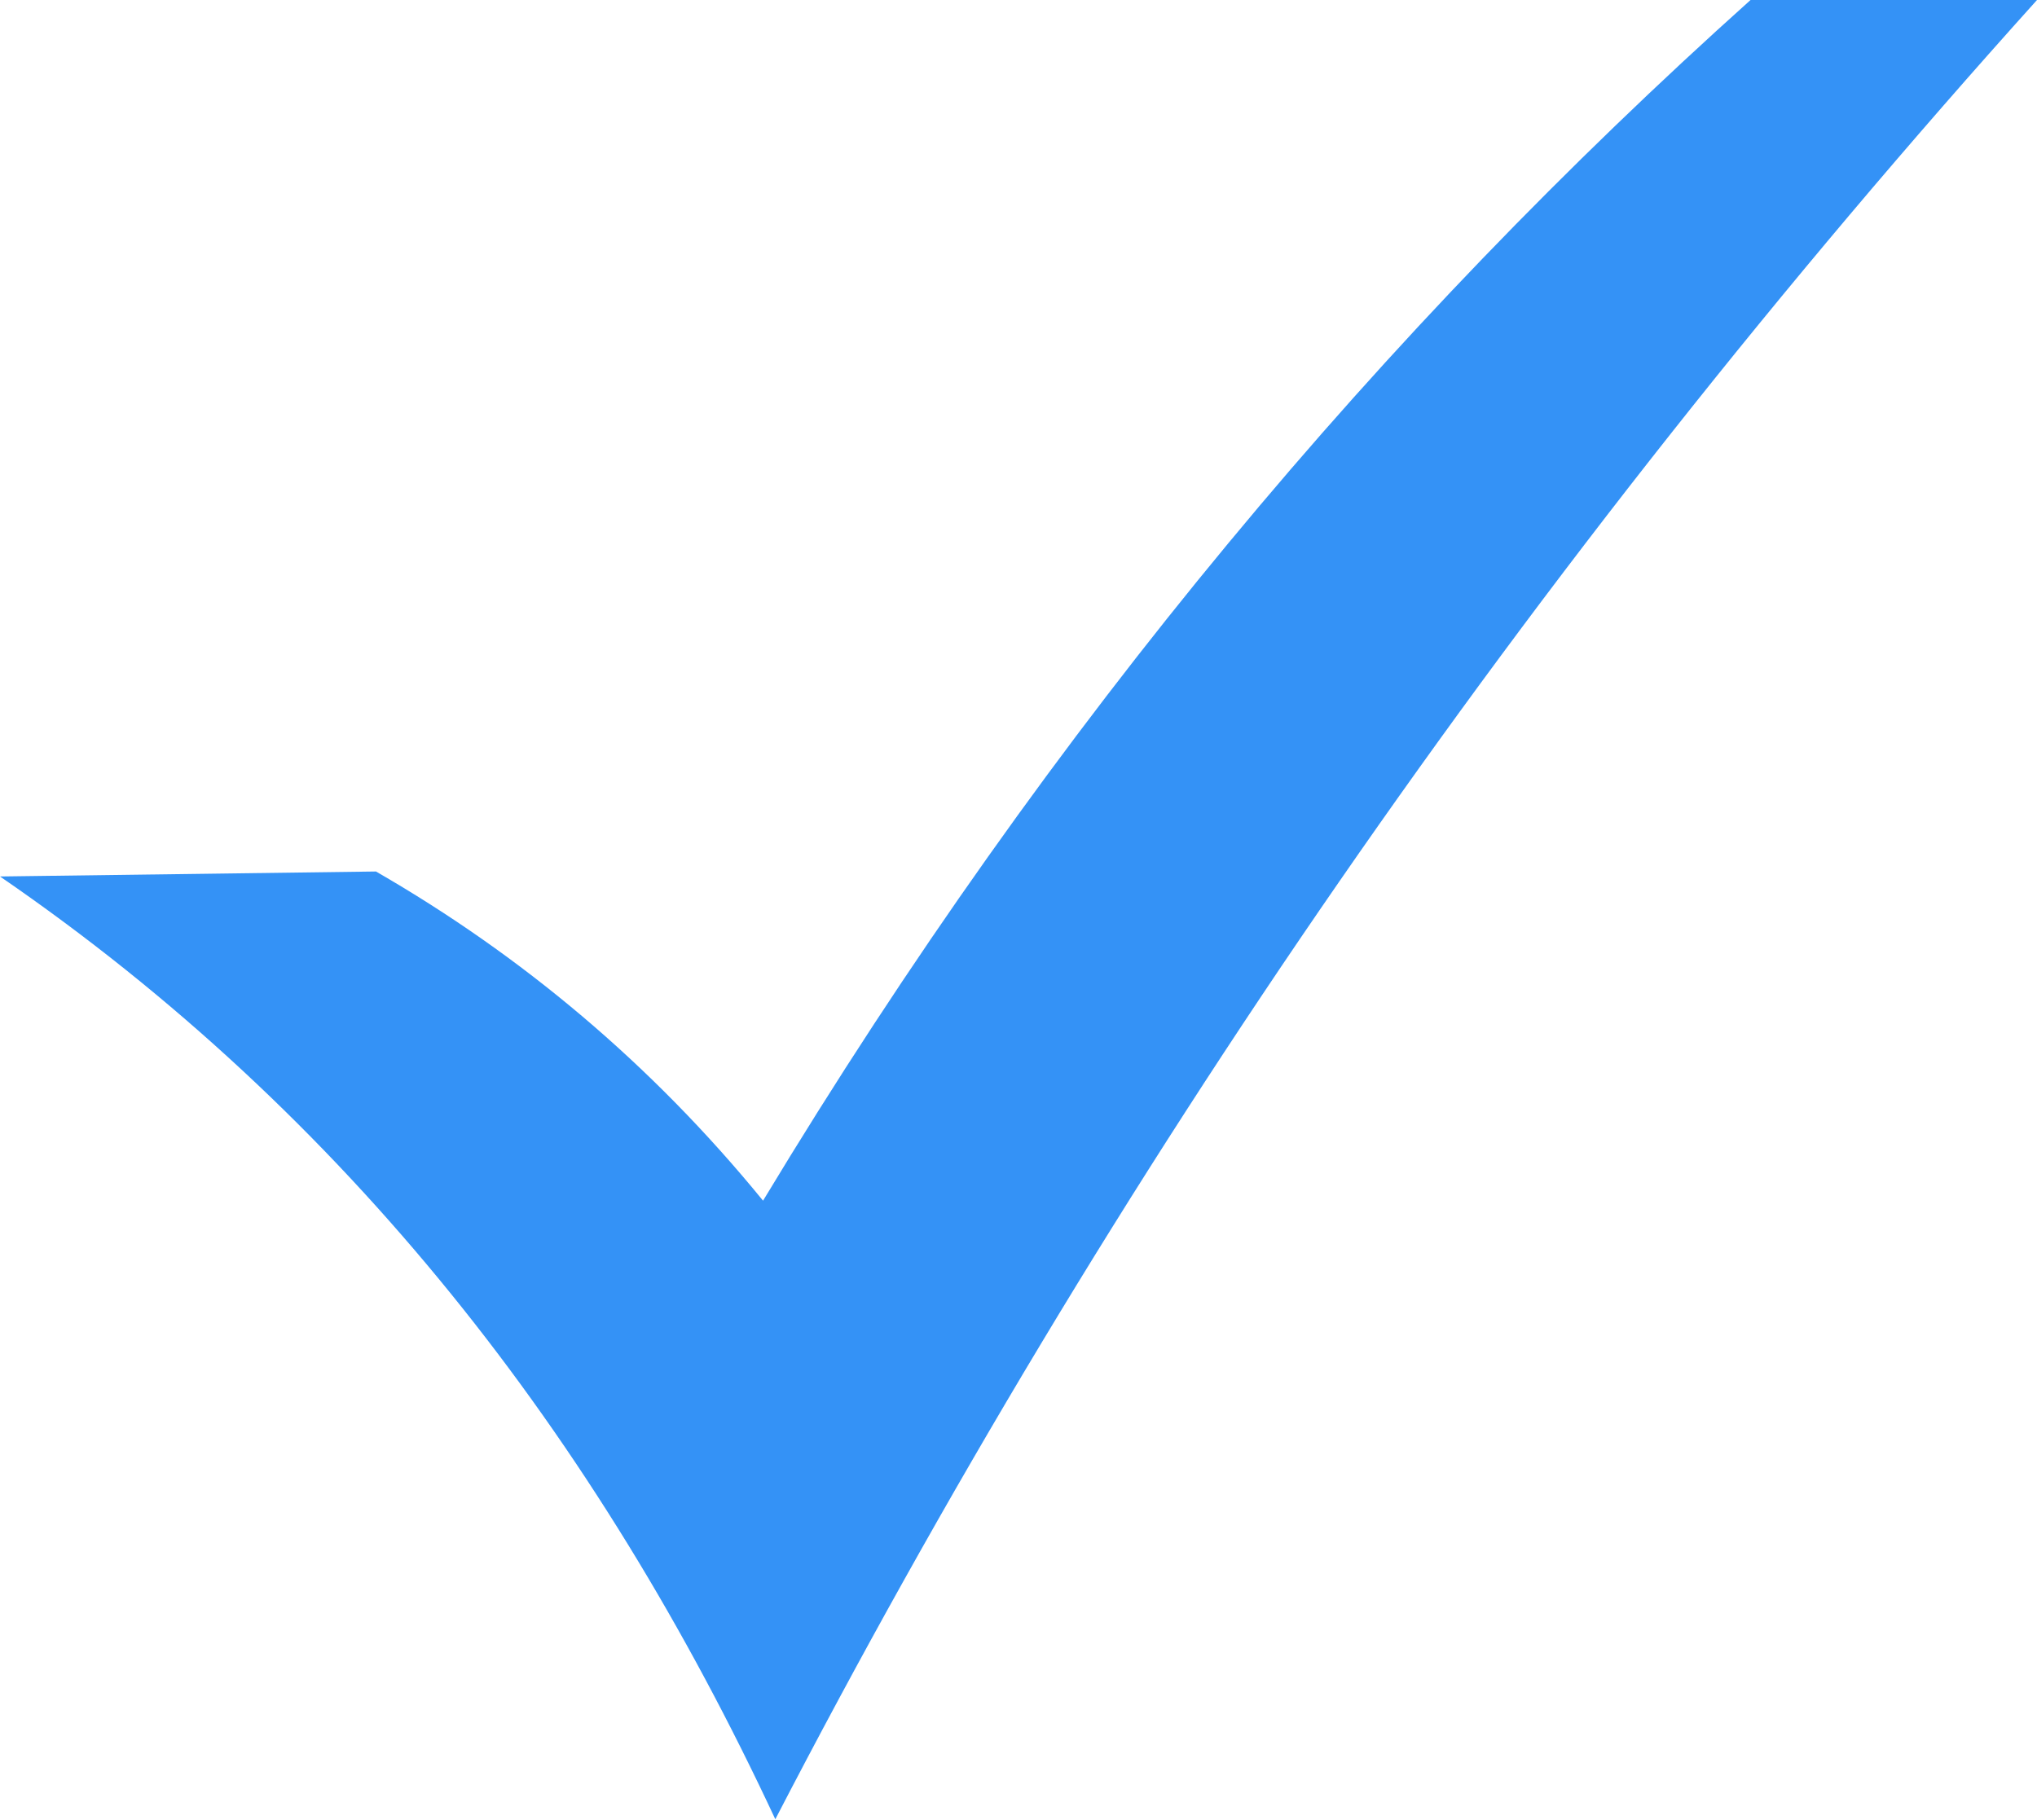
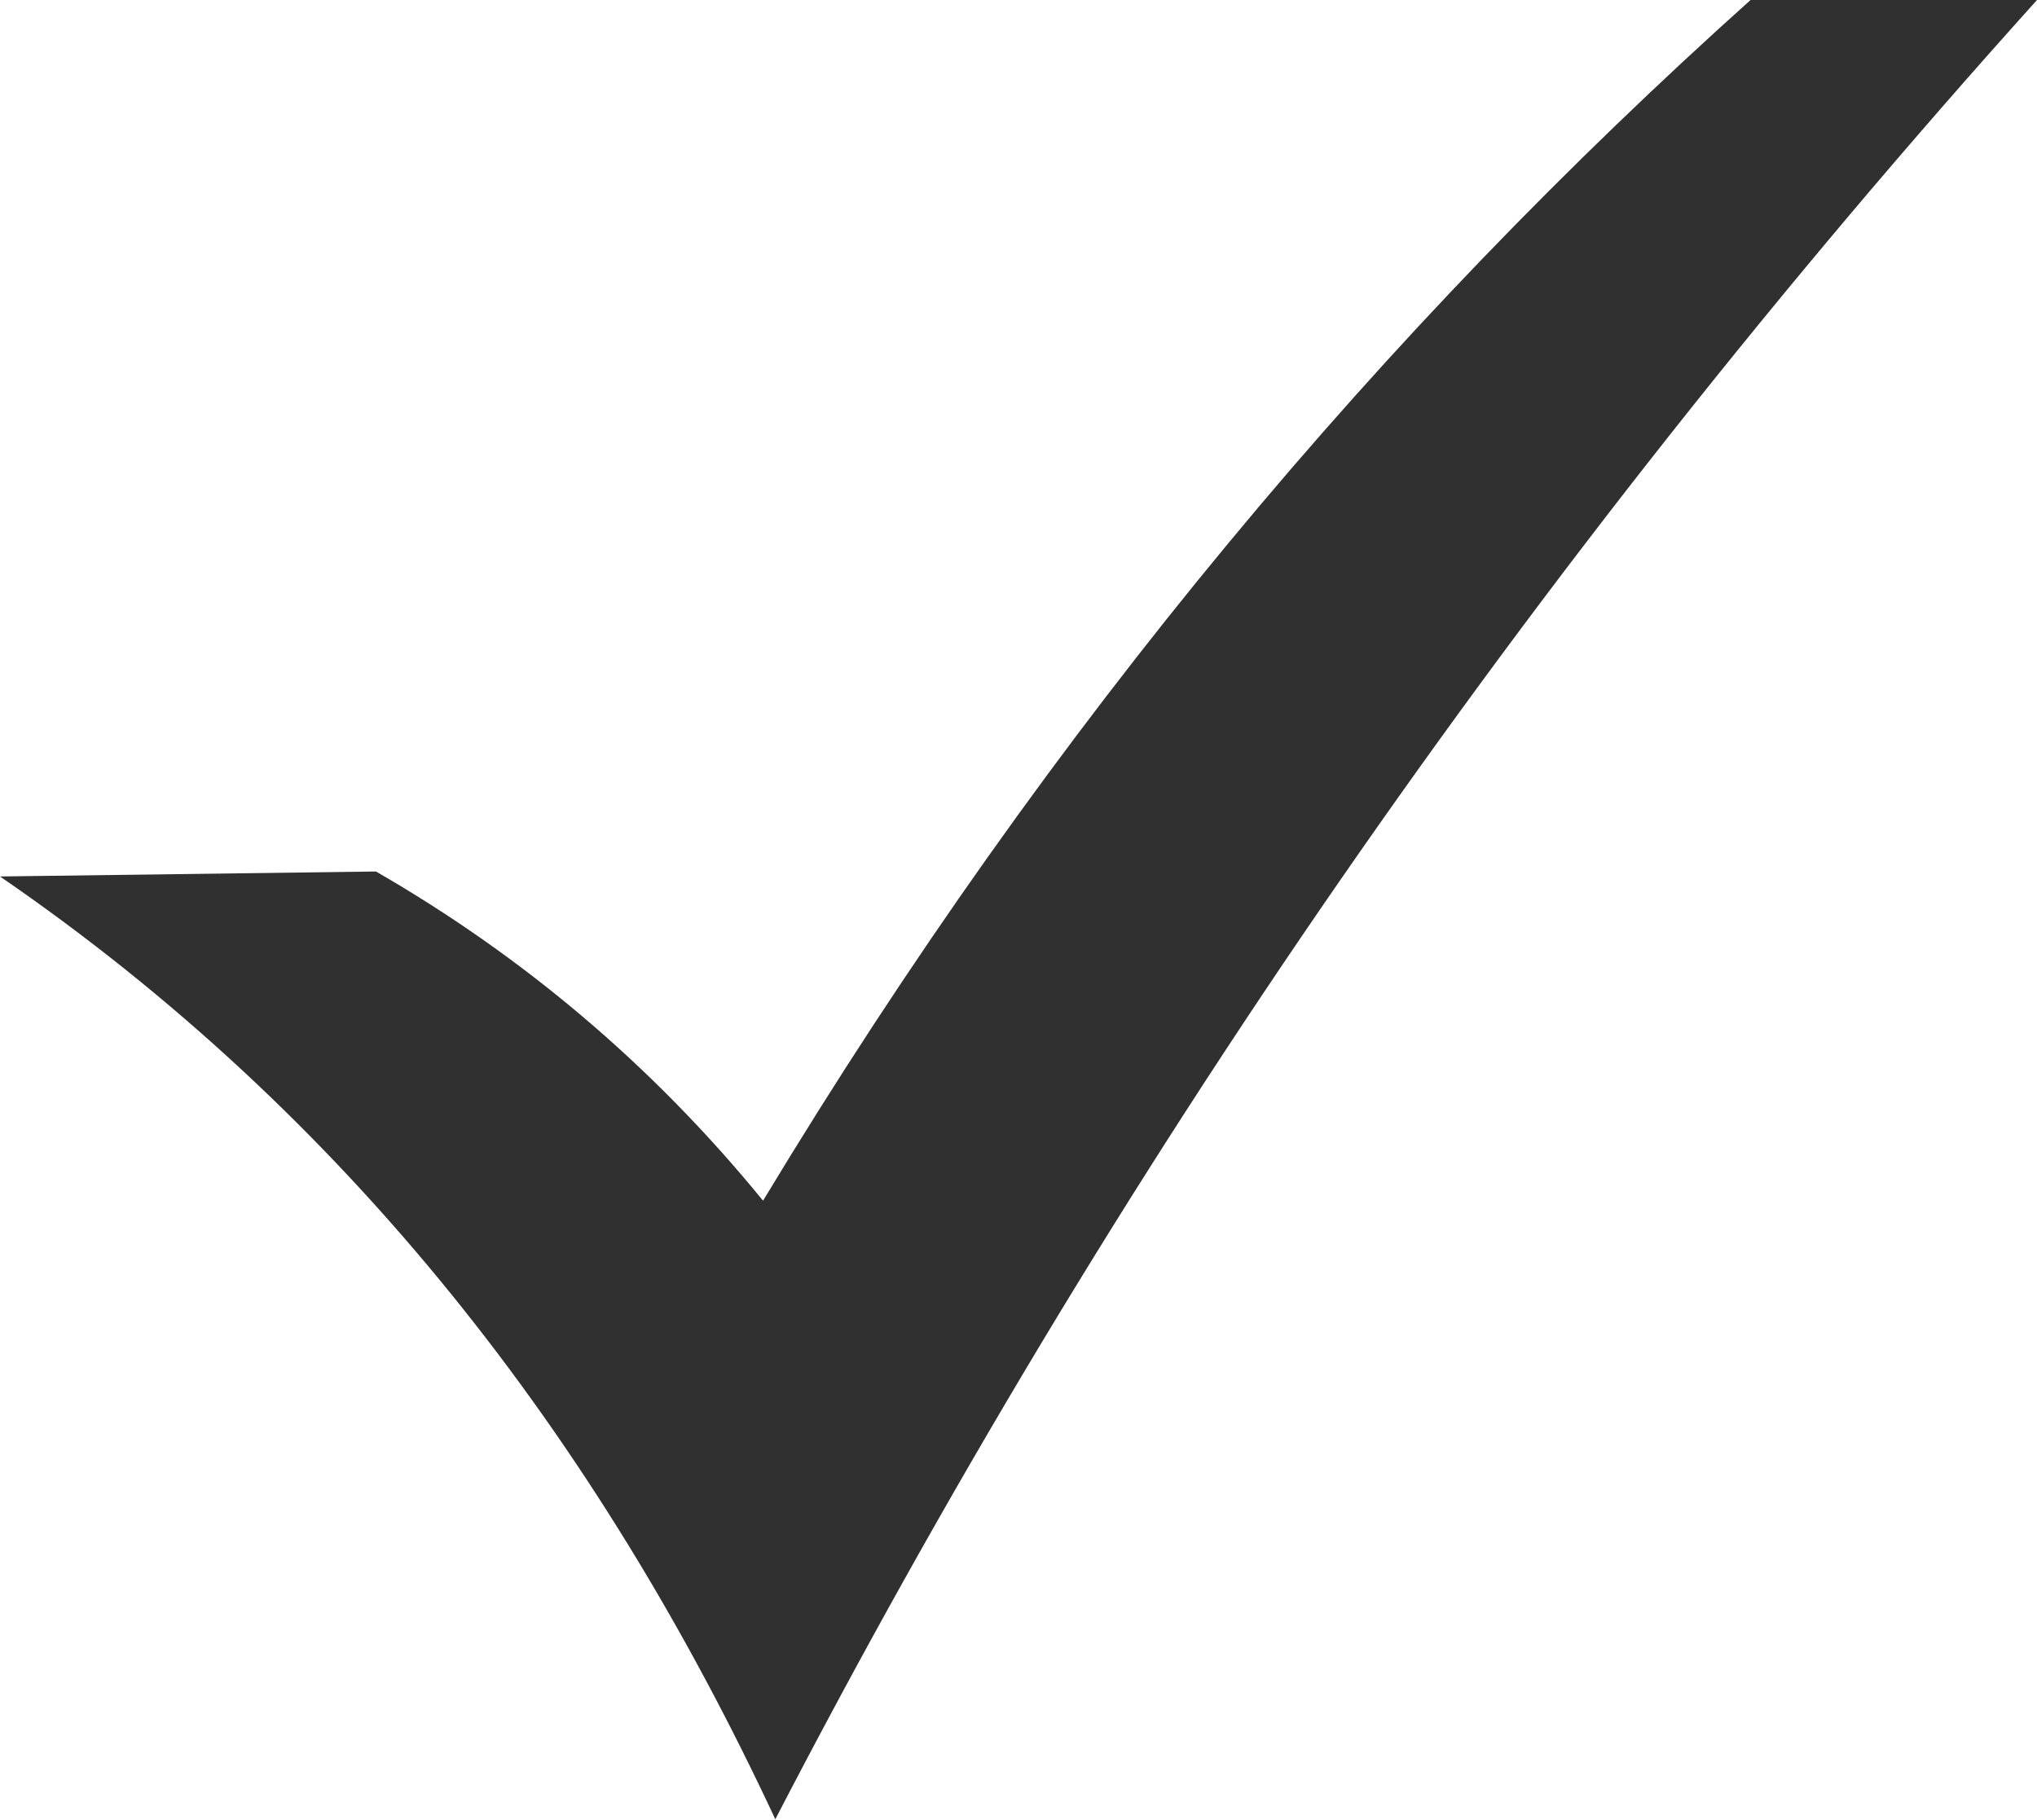
<svg xmlns="http://www.w3.org/2000/svg" version="1.1" id="Layer_1" x="0px" y="0px" viewBox="0 0 122.88 109.76" style="enable-background:new 0 0 122.88 109.76" xml:space="preserve">
  <style type="text/css">
- 	.st0{fill-rule:evenodd;clip-rule:evenodd;fill:#3492F6;}
+ 	.st0{fill-rule:evenodd;clip-rule:evenodd;fill:#303030;}
</style>
  <g>
    <path class="st0" d="M0,52.88l22.68-0.3c8.76,5.05,16.6,11.59,23.35,19.86C63.49,43.49,83.55,19.77,105.6,0h17.28 C92.05,34.25,66.89,70.92,46.77,109.76C36.01,86.69,20.96,67.27,0,52.88L0,52.88L0,52.88z" />
  </g>
</svg>
